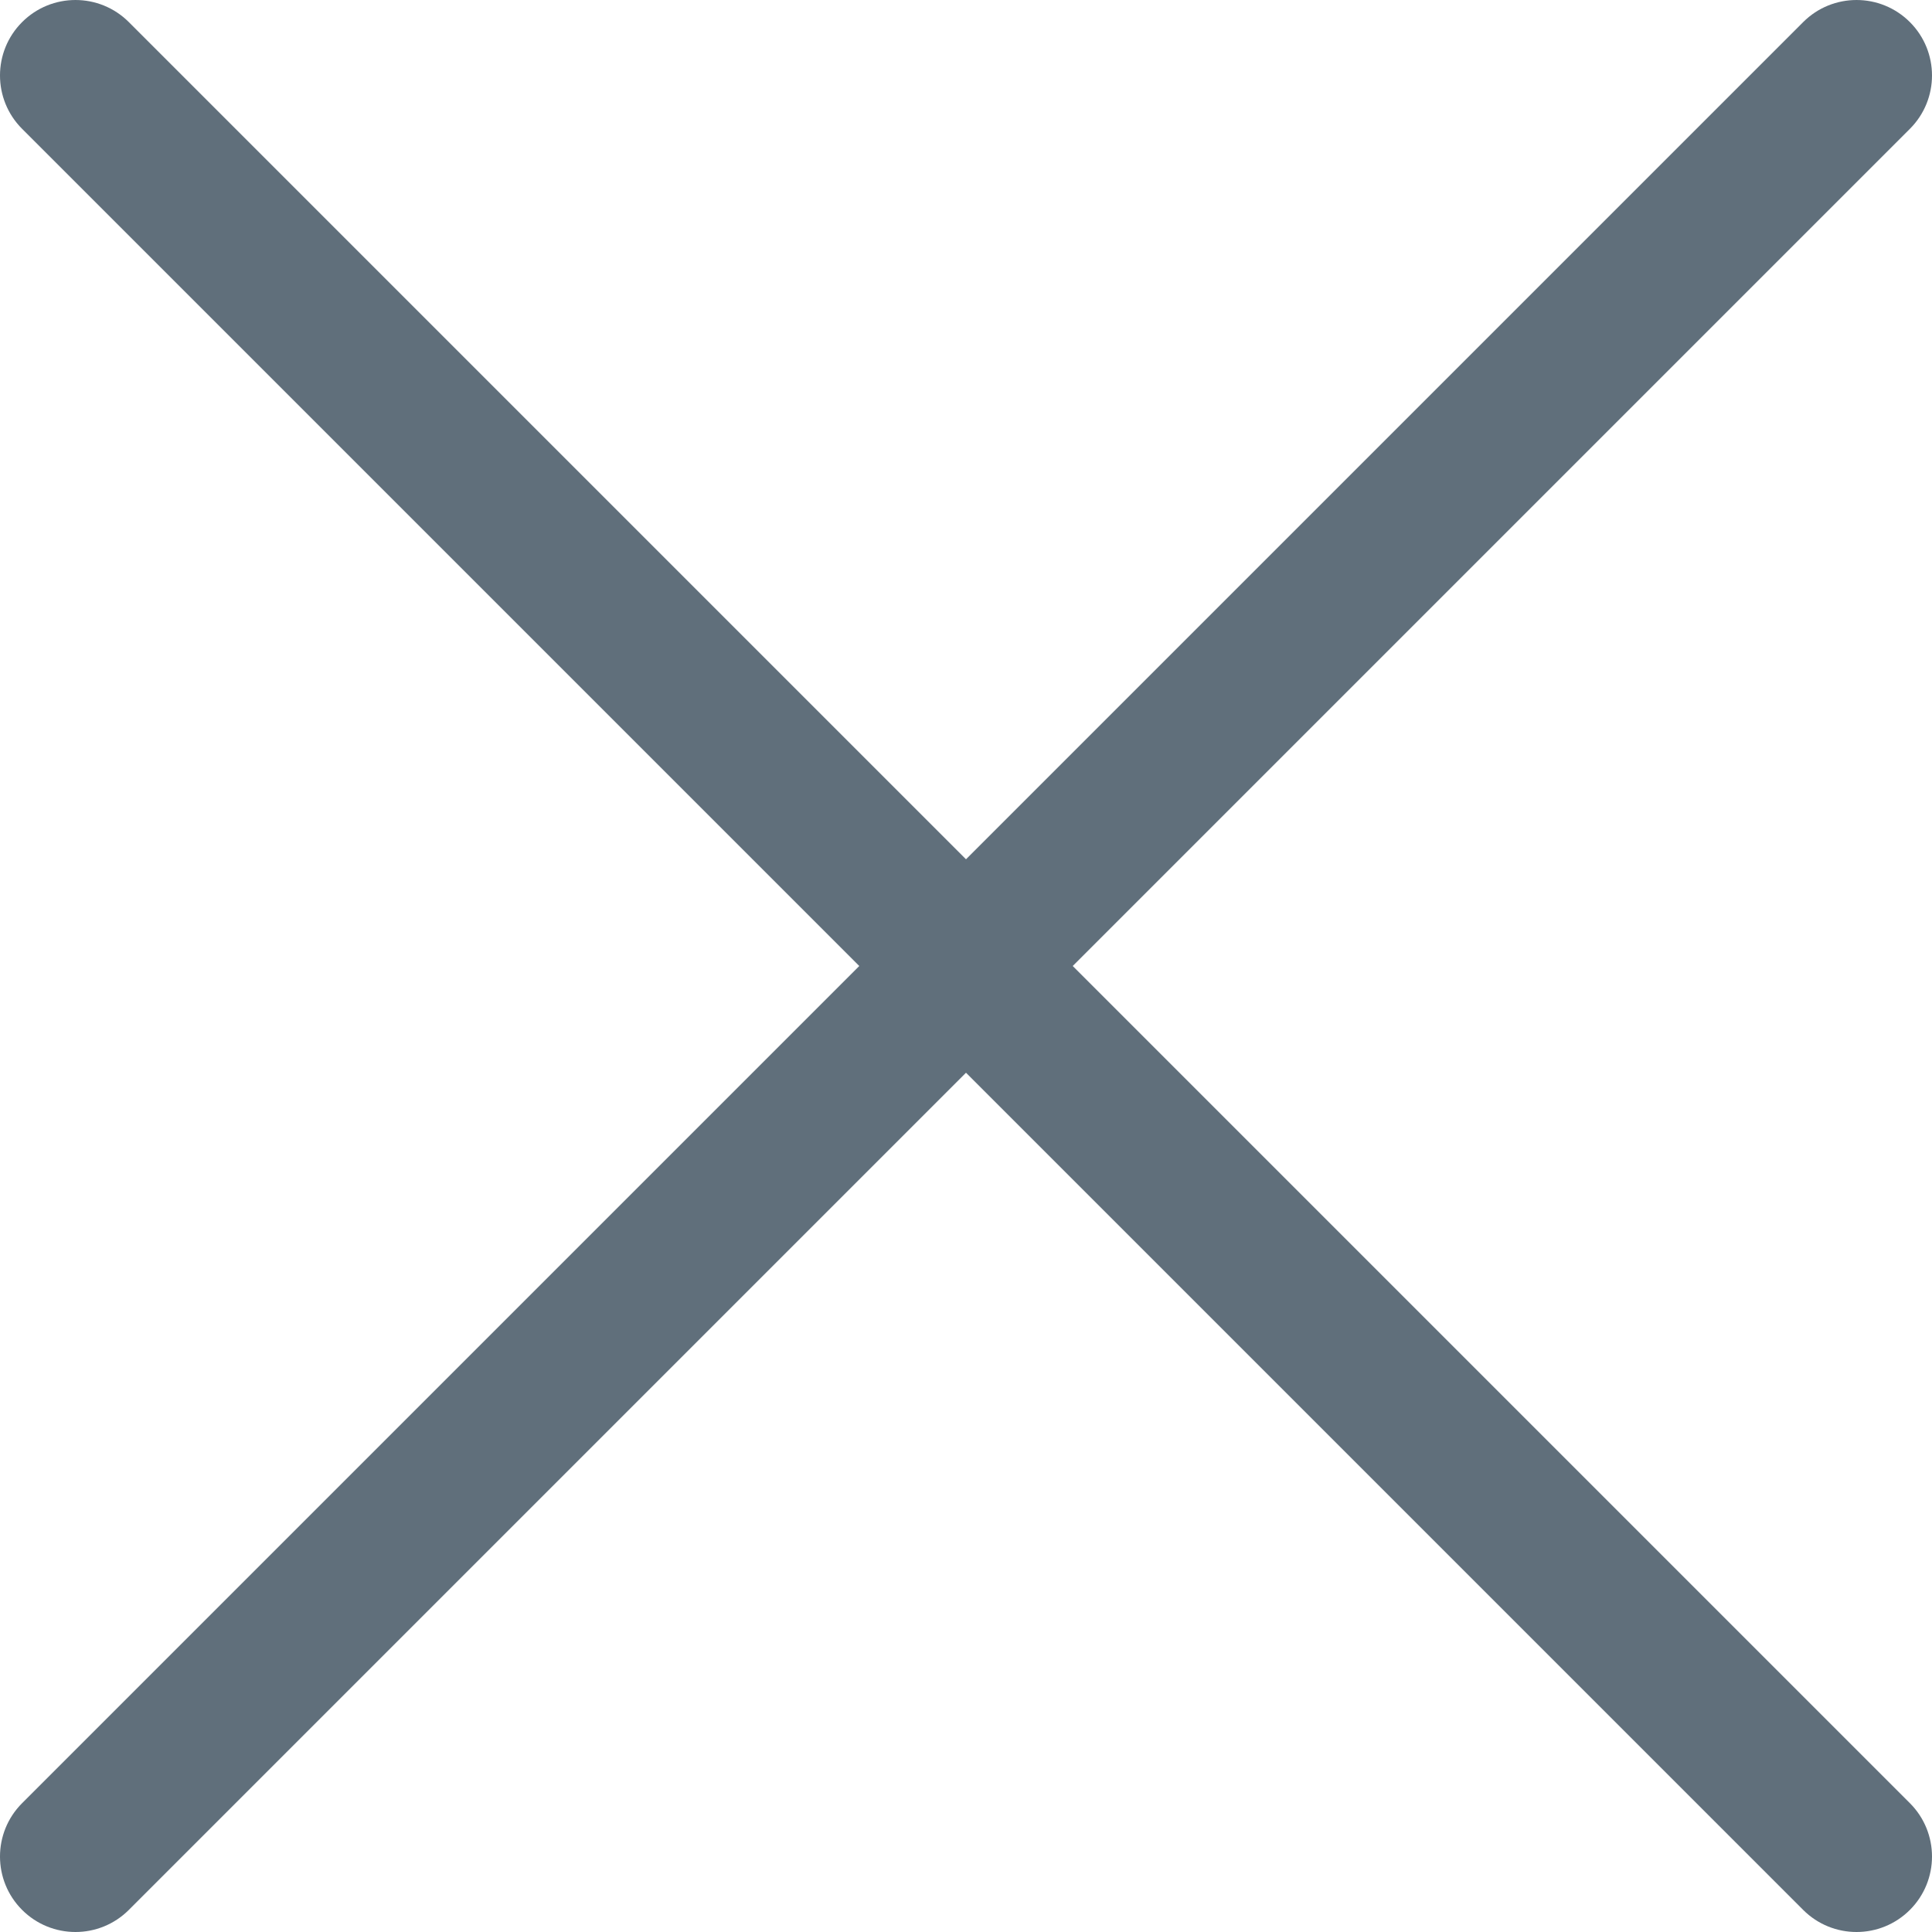
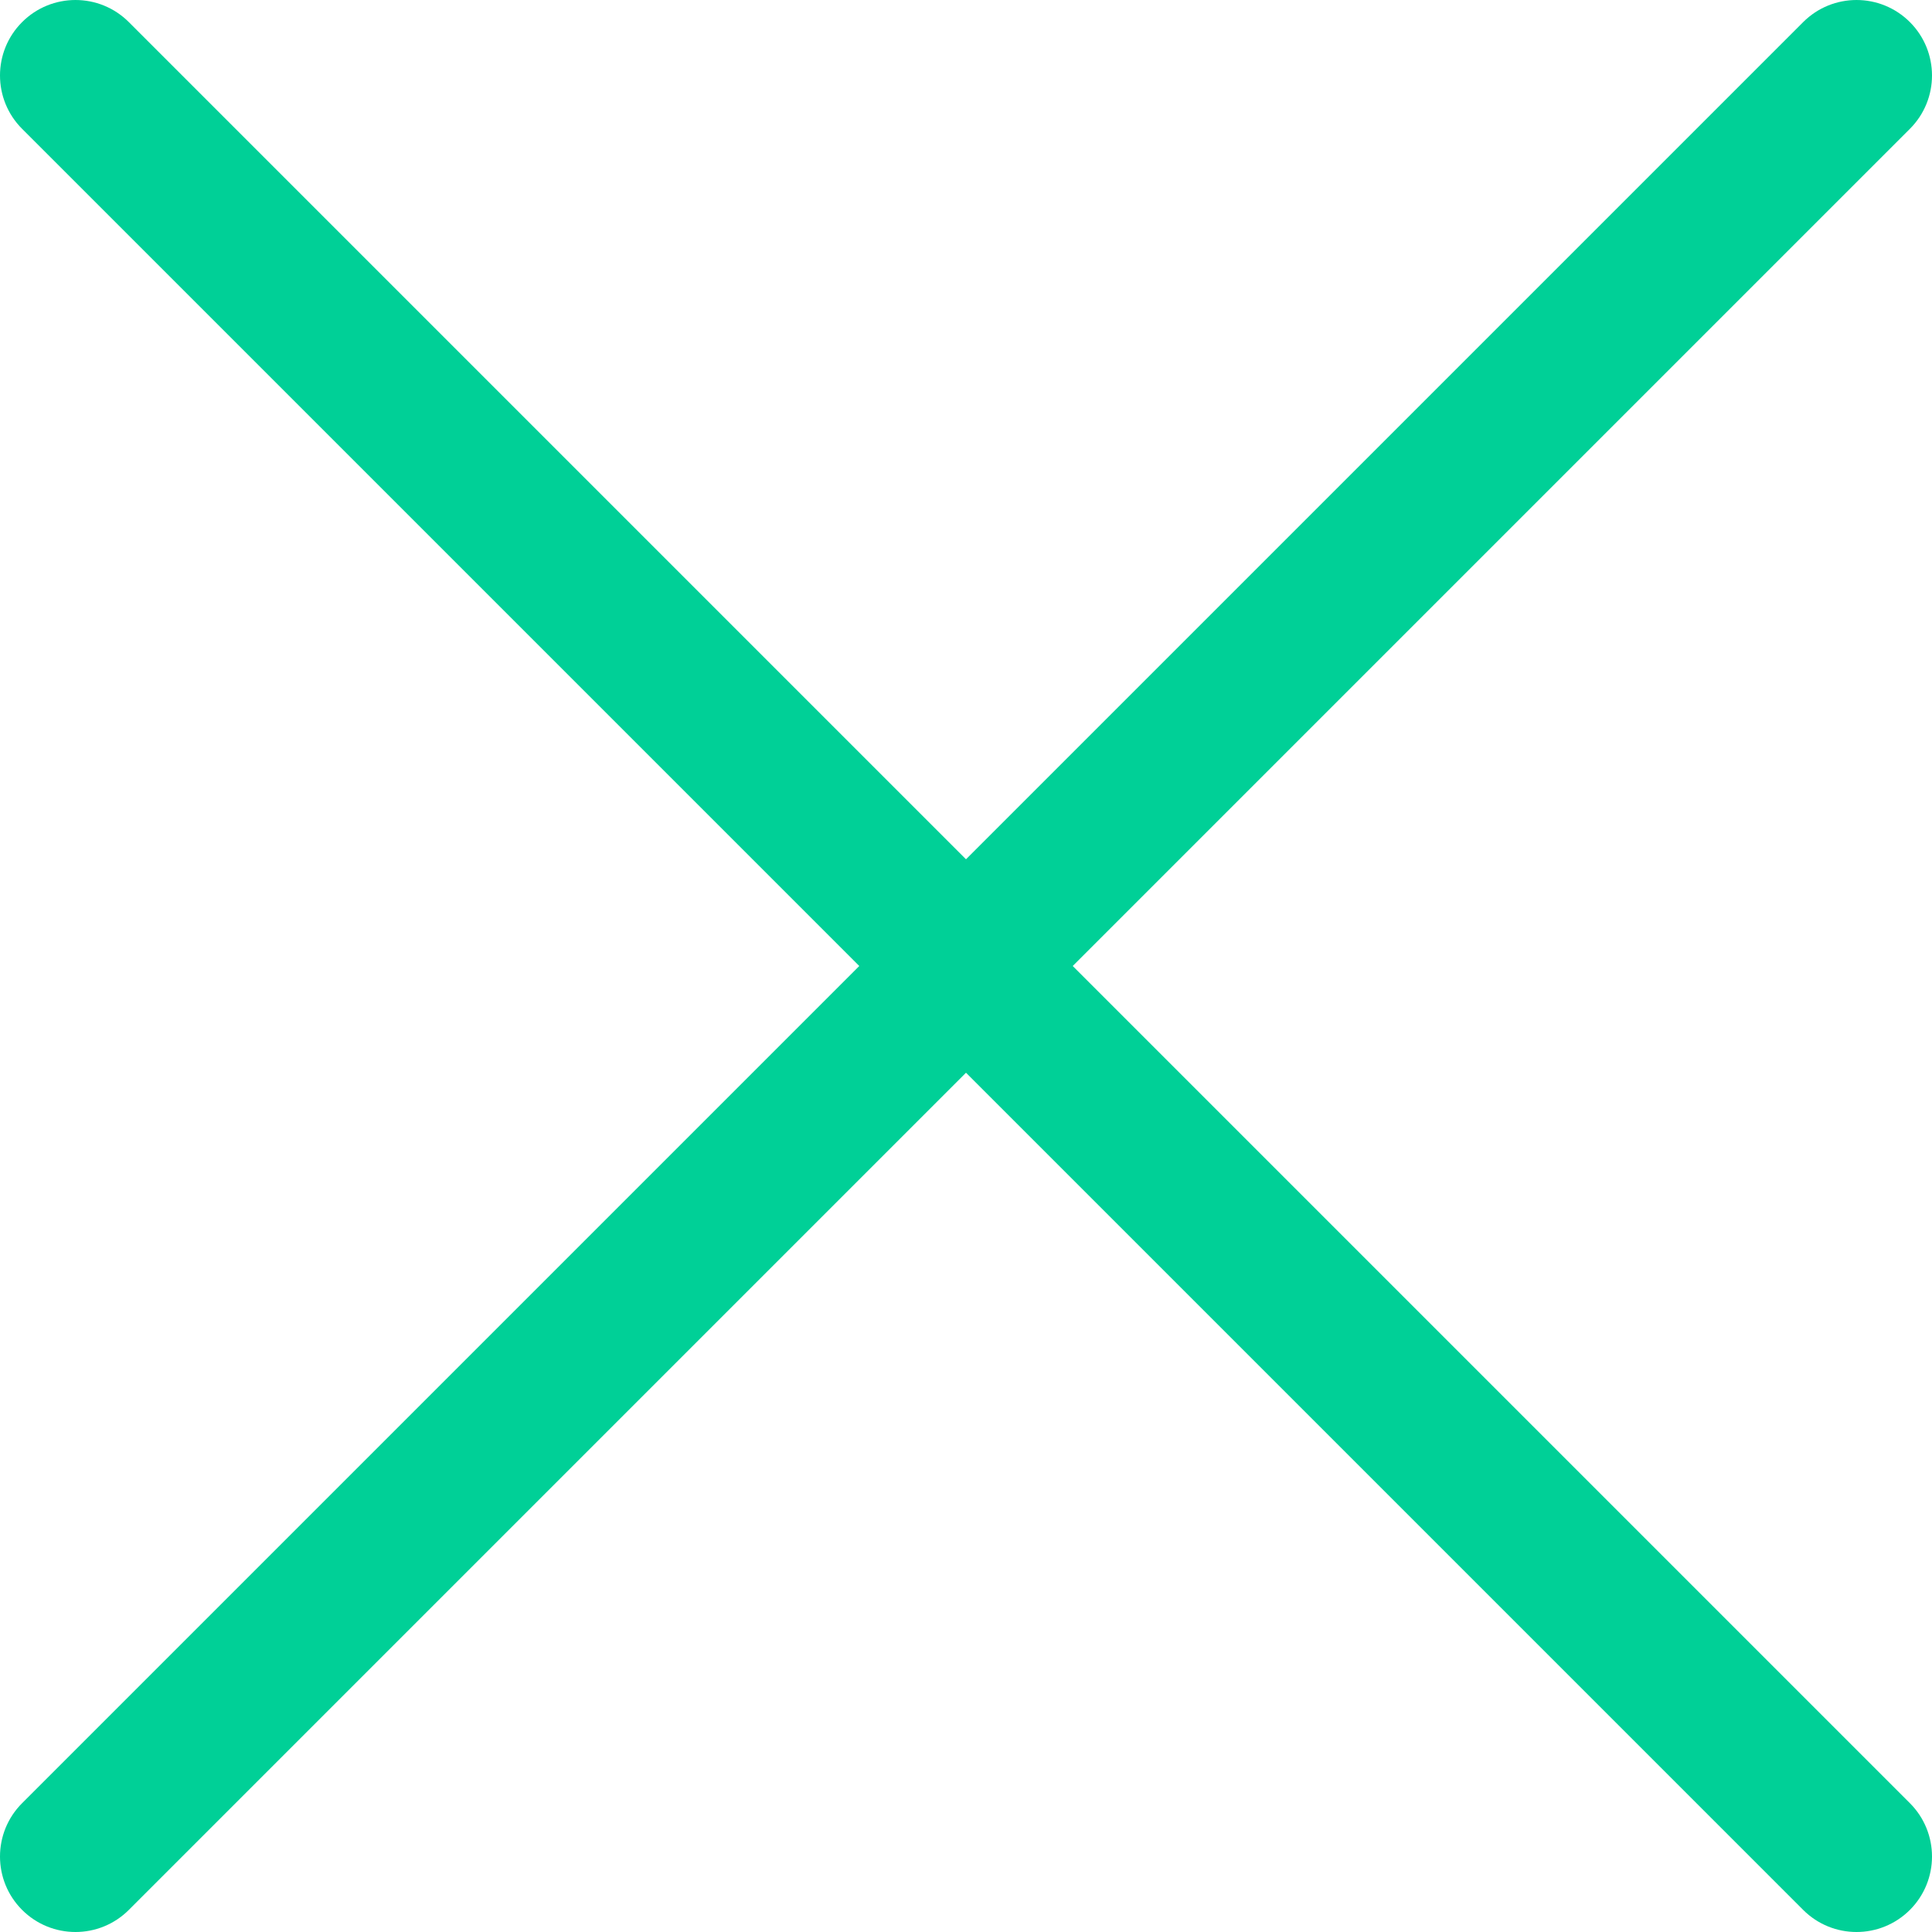
- <svg xmlns="http://www.w3.org/2000/svg" version="1.1" id="Capa_1" fill="#606f7b" x="0px" y="0px" viewBox="0 0 512.001 512.001" style="enable-background:new 0 0 512.001 512.001;" xml:space="preserve">
+ <svg xmlns="http://www.w3.org/2000/svg" version="1.1" id="Capa_1" fill="#00d097" x="0px" y="0px" viewBox="0 0 512.001 512.001" style="enable-background:new 0 0 512.001 512.001;" xml:space="preserve">
  <path d="M284.286,256.002L506.143,34.144c7.811-7.811,7.811-20.475,0-28.285c-7.811-7.81-20.475-7.811-28.285,0L256,227.717    L34.143,5.859c-7.811-7.811-20.475-7.811-28.285,0c-7.81,7.811-7.811,20.475,0,28.285l221.857,221.857L5.858,477.859    c-7.811,7.811-7.811,20.475,0,28.285c3.905,3.905,9.024,5.857,14.143,5.857c5.119,0,10.237-1.952,14.143-5.857L256,284.287    l221.857,221.857c3.905,3.905,9.024,5.857,14.143,5.857s10.237-1.952,14.143-5.857c7.811-7.811,7.811-20.475,0-28.285    L284.286,256.002z" />
</svg>
